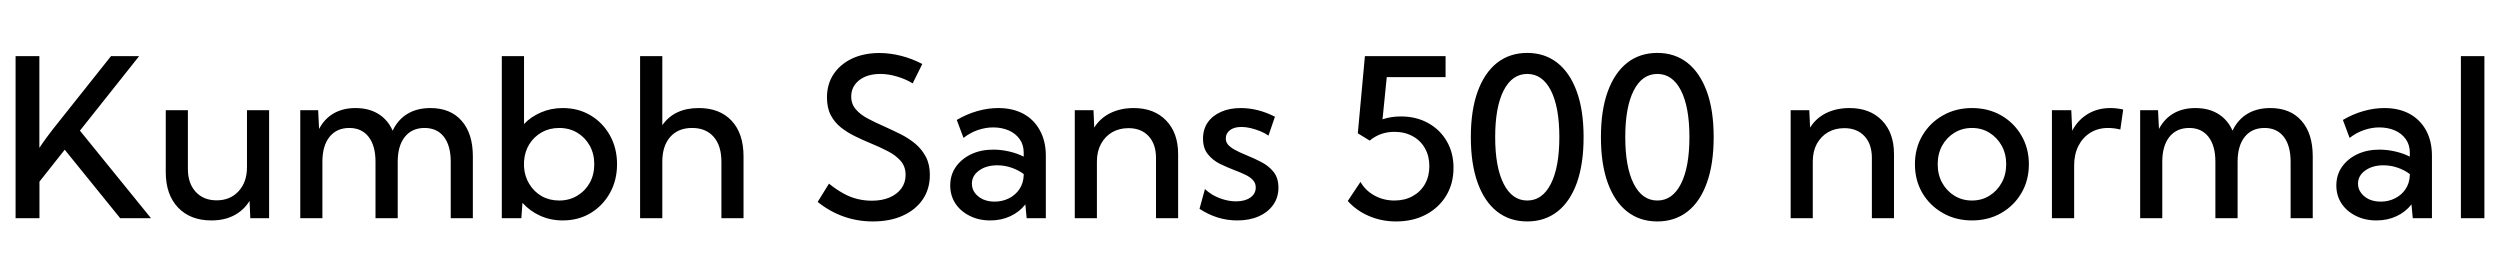
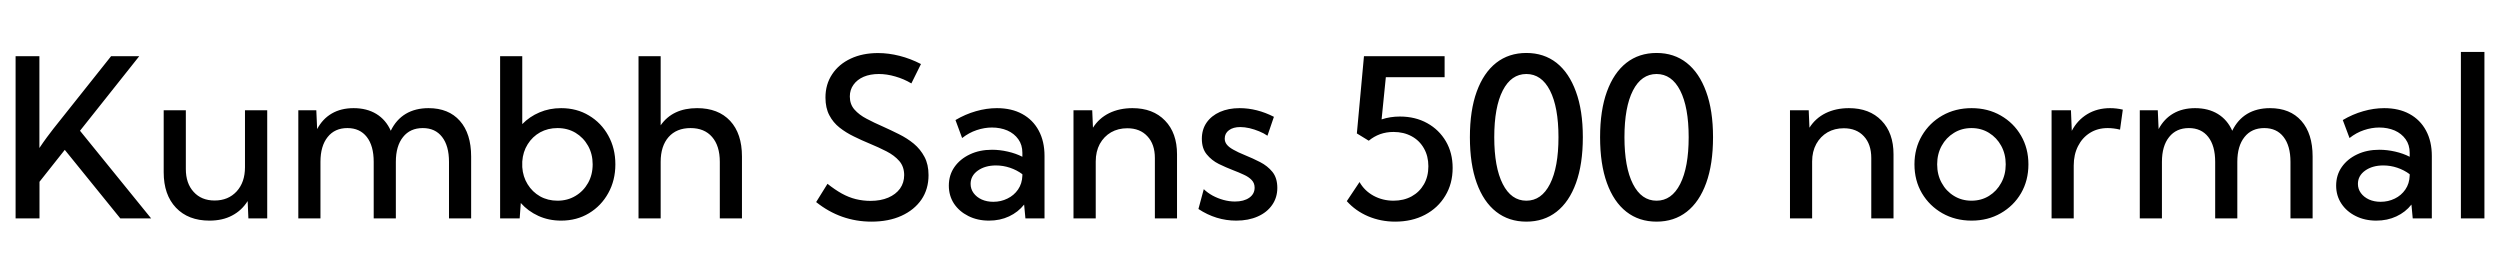
- <svg xmlns="http://www.w3.org/2000/svg" width="271.172" height="29.766">
-   <path fill="black" d="M4.28 19.70L4.28 23.67L1.69 23.67L1.69 6.09L4.27 6.09L4.27 16.04Q4.69 15.41 5.09 14.87Q5.48 14.33 5.78 13.96L5.78 13.96L12.04 6.09L15.09 6.09L8.67 14.17L16.38 23.67L13.04 23.67L7.02 16.24L4.28 19.70ZM29.19 11.95L29.19 23.67L27.15 23.67L27.07 21.79Q26.43 22.82 25.39 23.36Q24.35 23.91 22.93 23.91L22.93 23.91Q20.64 23.91 19.31 22.51Q17.98 21.11 17.98 18.67L17.98 18.67L17.98 11.95L20.38 11.95L20.38 18.32Q20.38 19.88 21.22 20.80Q22.07 21.73 23.50 21.73L23.50 21.73Q24.97 21.73 25.88 20.74Q26.79 19.75 26.79 18.13L26.79 18.13L26.79 11.95L29.19 11.95ZM51.29 16.96L51.29 23.67L48.89 23.67L48.89 17.54Q48.89 15.80 48.15 14.84Q47.40 13.88 46.05 13.88L46.05 13.88Q44.68 13.88 43.91 14.85Q43.14 15.82 43.14 17.54L43.14 17.54L43.14 23.67L40.73 23.67L40.73 17.54Q40.73 15.80 39.98 14.84Q39.23 13.88 37.89 13.88L37.89 13.88Q36.52 13.88 35.74 14.85Q34.97 15.82 34.97 17.54L34.97 17.54L34.97 23.67L32.57 23.67L32.57 11.95L34.51 11.95L34.61 13.99Q35.19 12.88 36.19 12.30Q37.20 11.72 38.55 11.72L38.55 11.72Q40.00 11.72 41.03 12.35Q42.06 12.98 42.59 14.17L42.59 14.17Q43.17 12.96 44.21 12.34Q45.25 11.72 46.68 11.72L46.68 11.72Q48.86 11.72 50.07 13.10Q51.29 14.48 51.29 16.96L51.29 16.96ZM56.67 22.00L56.55 23.67L54.43 23.67L54.43 6.09L56.84 6.09L56.84 13.45Q57.63 12.63 58.71 12.18Q59.78 11.72 61.04 11.72L61.04 11.72Q62.74 11.72 64.07 12.52Q65.39 13.31 66.16 14.69Q66.93 16.07 66.93 17.81L66.93 17.81Q66.93 19.55 66.16 20.93Q65.39 22.31 64.07 23.11Q62.74 23.91 61.04 23.91L61.04 23.91Q59.71 23.91 58.59 23.40Q57.47 22.89 56.67 22.00L56.67 22.00ZM60.66 21.75L60.66 21.75Q61.75 21.75 62.61 21.23Q63.47 20.72 63.97 19.83Q64.46 18.94 64.46 17.81L64.46 17.81Q64.46 16.69 63.97 15.80Q63.47 14.91 62.61 14.39Q61.75 13.88 60.66 13.88L60.66 13.88Q59.61 13.88 58.78 14.34Q57.94 14.81 57.42 15.63Q56.91 16.45 56.84 17.51L56.84 17.51L56.84 18.11Q56.91 19.15 57.42 19.97Q57.93 20.80 58.76 21.28Q59.60 21.75 60.66 21.75ZM71.84 23.67L69.43 23.67L69.43 6.09L71.84 6.09L71.84 13.58Q73.14 11.72 75.79 11.72L75.79 11.72Q78.07 11.72 79.36 13.10Q80.65 14.48 80.65 16.96L80.65 16.96L80.65 23.67L78.25 23.67L78.25 17.54Q78.25 15.80 77.41 14.84Q76.57 13.88 75.07 13.88L75.07 13.88Q73.56 13.88 72.70 14.85Q71.84 15.83 71.84 17.54L71.84 17.54L71.84 23.67ZM88.69 21.90L88.69 21.90L89.92 19.92Q90.70 20.55 91.46 20.97Q92.21 21.39 92.99 21.58Q93.76 21.77 94.57 21.77L94.57 21.77Q95.67 21.77 96.49 21.42Q97.31 21.07 97.77 20.44Q98.23 19.80 98.23 18.98L98.23 18.98Q98.23 18.06 97.69 17.45Q97.16 16.84 96.30 16.40Q95.45 15.96 94.48 15.56L94.48 15.56Q93.62 15.21 92.77 14.79Q91.92 14.38 91.22 13.83Q90.53 13.28 90.11 12.49Q89.70 11.70 89.70 10.57L89.70 10.57Q89.70 9.13 90.42 8.04Q91.15 6.95 92.43 6.35Q93.71 5.75 95.39 5.75L95.39 5.75Q96.53 5.75 97.72 6.05Q98.91 6.35 100.04 6.94L100.04 6.94L99 9.04Q98.18 8.55 97.26 8.29Q96.34 8.02 95.48 8.02L95.48 8.02Q94.55 8.02 93.84 8.32Q93.13 8.63 92.73 9.18Q92.33 9.73 92.33 10.46L92.33 10.46Q92.33 11.30 92.84 11.87Q93.34 12.45 94.15 12.87Q94.97 13.30 95.88 13.70L95.88 13.70Q96.77 14.10 97.66 14.54Q98.54 14.98 99.26 15.57Q99.98 16.17 100.42 17.00Q100.86 17.82 100.86 18.98L100.86 18.98Q100.86 20.50 100.09 21.63Q99.32 22.76 97.93 23.39Q96.54 24.02 94.68 24.02L94.68 24.02Q93.02 24.02 91.52 23.49Q90.01 22.96 88.69 21.90ZM113.44 16.90L113.44 23.67L111.36 23.67L111.22 22.17Q110.58 22.99 109.59 23.45Q108.61 23.91 107.41 23.91L107.41 23.91Q106.16 23.91 105.18 23.41Q104.19 22.92 103.63 22.07Q103.07 21.21 103.07 20.12L103.07 20.12Q103.07 18.97 103.68 18.10Q104.29 17.23 105.34 16.73Q106.39 16.23 107.74 16.23L107.74 16.23Q108.59 16.23 109.46 16.43Q110.33 16.63 111.04 16.99L111.04 16.99L111.04 16.56Q111.04 15.70 110.60 15.09Q110.16 14.47 109.40 14.14Q108.64 13.82 107.73 13.82L107.73 13.82Q106.92 13.82 106.08 14.10Q105.25 14.38 104.51 14.96L104.51 14.96L103.78 13.01Q104.85 12.38 106.00 12.05Q107.16 11.72 108.27 11.72L108.27 11.72Q109.86 11.72 111.02 12.35Q112.17 12.98 112.80 14.15Q113.44 15.32 113.44 16.90L113.44 16.90ZM107.88 21.87L107.88 21.87Q108.71 21.87 109.42 21.52Q110.12 21.18 110.56 20.54Q111 19.90 111.04 19.04L111.04 19.04L111.04 18.88Q110.44 18.43 109.69 18.18Q108.95 17.93 108.18 17.93L108.18 17.93Q106.99 17.93 106.21 18.49Q105.42 19.05 105.42 19.93L105.42 19.93Q105.42 20.48 105.74 20.92Q106.07 21.36 106.62 21.62Q107.18 21.87 107.88 21.87ZM127.79 16.72L127.79 23.67L125.39 23.67L125.39 17.13Q125.39 15.63 124.59 14.77Q123.79 13.90 122.40 13.90L122.40 13.90Q121.42 13.90 120.64 14.34Q119.87 14.79 119.43 15.60Q118.98 16.42 118.98 17.50L118.98 17.50L118.98 23.67L116.58 23.67L116.58 11.95L118.61 11.95L118.69 13.84Q119.33 12.81 120.45 12.26Q121.56 11.72 122.96 11.72L122.96 11.72Q125.19 11.72 126.49 13.07Q127.79 14.41 127.79 16.72L127.79 16.72ZM130.11 22.65L130.11 22.65L130.70 20.50Q131.10 20.89 131.65 21.20Q132.21 21.50 132.84 21.67Q133.46 21.84 134.07 21.84L134.07 21.84Q135.04 21.84 135.62 21.43Q136.21 21.02 136.21 20.34L136.21 20.34Q136.21 19.84 135.88 19.51Q135.56 19.17 135.03 18.93Q134.50 18.68 133.89 18.45L133.89 18.45Q133.10 18.15 132.32 17.77Q131.54 17.38 131.02 16.73Q130.49 16.09 130.49 15.04L130.49 15.04Q130.49 14.03 131.00 13.28Q131.52 12.54 132.45 12.13Q133.37 11.72 134.58 11.72L134.58 11.72Q136.45 11.72 138.29 12.66L138.29 12.66L137.59 14.71Q137.21 14.44 136.70 14.23Q136.18 14.02 135.64 13.89Q135.11 13.77 134.65 13.77L134.65 13.77Q133.89 13.77 133.42 14.11Q132.96 14.45 132.96 15.02L132.96 15.02Q132.96 15.38 133.18 15.66Q133.41 15.95 133.89 16.22Q134.38 16.50 135.21 16.84L135.21 16.84Q136.01 17.16 136.80 17.57Q137.60 17.98 138.13 18.63Q138.67 19.29 138.67 20.36L138.67 20.36Q138.67 21.41 138.11 22.21Q137.54 23.02 136.54 23.46Q135.54 23.91 134.21 23.91L134.21 23.91Q132.02 23.91 130.11 22.65ZM146.19 21.80L146.19 21.80L147.57 19.73Q148.10 20.67 149.09 21.21Q150.07 21.75 151.25 21.75L151.25 21.75Q152.37 21.75 153.22 21.28Q154.08 20.81 154.56 19.97Q155.04 19.13 155.04 18.02L155.04 18.02Q155.04 16.92 154.56 16.08Q154.08 15.23 153.22 14.77Q152.37 14.30 151.25 14.30L151.25 14.30Q150.48 14.30 149.80 14.54Q149.12 14.79 148.57 15.25L148.57 15.25L147.28 14.46L148.05 6.09L156.80 6.09L156.80 8.37L150.42 8.37L149.96 12.94Q150.89 12.63 151.95 12.63L151.95 12.63Q153.62 12.63 154.91 13.35Q156.20 14.06 156.93 15.32Q157.66 16.57 157.66 18.20L157.66 18.20Q157.66 19.91 156.87 21.22Q156.07 22.54 154.66 23.28Q153.26 24.02 151.43 24.02L151.43 24.02Q149.87 24.02 148.51 23.44Q147.14 22.86 146.19 21.80ZM165.66 24.02L165.66 24.02Q163.76 24.02 162.39 22.95Q161.02 21.88 160.28 19.83Q159.54 17.79 159.54 14.87L159.54 14.87Q159.54 11.96 160.28 9.93Q161.02 7.89 162.39 6.81Q163.76 5.74 165.66 5.74L165.66 5.74Q167.55 5.74 168.92 6.81Q170.29 7.89 171.03 9.93Q171.77 11.96 171.77 14.87L171.77 14.87Q171.77 17.79 171.04 19.83Q170.30 21.88 168.93 22.95Q167.55 24.02 165.66 24.02ZM165.66 21.75L165.66 21.75Q167.30 21.75 168.22 19.94Q169.14 18.13 169.14 14.87L169.14 14.87Q169.14 11.61 168.22 9.81Q167.30 8.02 165.66 8.02L165.66 8.02Q164.02 8.02 163.10 9.81Q162.18 11.61 162.18 14.87L162.18 14.87Q162.18 18.13 163.10 19.94Q164.02 21.75 165.66 21.75ZM179.77 24.02L179.77 24.02Q177.87 24.02 176.50 22.95Q175.13 21.88 174.39 19.83Q173.65 17.79 173.65 14.87L173.65 14.87Q173.65 11.96 174.39 9.93Q175.13 7.89 176.50 6.81Q177.87 5.74 179.77 5.74L179.77 5.74Q181.66 5.74 183.03 6.81Q184.39 7.89 185.14 9.93Q185.88 11.96 185.88 14.87L185.88 14.87Q185.88 17.79 185.14 19.83Q184.41 21.88 183.04 22.95Q181.66 24.02 179.77 24.02ZM179.77 21.75L179.77 21.75Q181.41 21.75 182.33 19.94Q183.25 18.13 183.25 14.87L183.25 14.87Q183.25 11.61 182.33 9.81Q181.41 8.02 179.77 8.02L179.77 8.02Q178.13 8.02 177.21 9.81Q176.29 11.61 176.29 14.87L176.29 14.87Q176.29 18.13 177.21 19.94Q178.13 21.75 179.77 21.75ZM205.44 16.72L205.44 23.67L203.04 23.67L203.04 17.13Q203.04 15.63 202.24 14.77Q201.43 13.90 200.05 13.90L200.05 13.90Q199.07 13.90 198.29 14.34Q197.52 14.79 197.07 15.60Q196.63 16.42 196.63 17.50L196.63 17.50L196.63 23.67L194.23 23.67L194.23 11.95L196.25 11.95L196.34 13.84Q196.98 12.81 198.09 12.26Q199.21 11.72 200.61 11.72L200.61 11.72Q202.84 11.72 204.14 13.07Q205.44 14.41 205.44 16.72L205.44 16.72ZM213.90 23.91L213.90 23.91Q212.14 23.91 210.74 23.11Q209.33 22.31 208.52 20.94Q207.71 19.56 207.71 17.81L207.71 17.81Q207.71 16.08 208.52 14.70Q209.33 13.32 210.74 12.52Q212.14 11.72 213.90 11.72L213.90 11.72Q215.67 11.72 217.07 12.52Q218.46 13.32 219.26 14.70Q220.07 16.08 220.07 17.81L220.07 17.81Q220.07 19.56 219.26 20.94Q218.46 22.31 217.07 23.11Q215.67 23.91 213.90 23.91ZM213.89 21.75L213.89 21.75Q214.96 21.75 215.79 21.23Q216.63 20.71 217.12 19.82Q217.61 18.94 217.61 17.81L217.61 17.81Q217.61 16.69 217.12 15.80Q216.63 14.92 215.79 14.40Q214.96 13.88 213.89 13.88L213.89 13.88Q212.84 13.88 211.99 14.40Q211.15 14.92 210.66 15.80Q210.18 16.69 210.18 17.81L210.18 17.81Q210.18 18.94 210.66 19.82Q211.15 20.71 211.99 21.23Q212.84 21.75 213.89 21.75ZM224.98 17.94L224.98 23.67L222.57 23.67L222.57 11.95L224.67 11.95L224.77 14.18Q225.38 13.02 226.45 12.37Q227.52 11.72 228.91 11.72L228.91 11.72Q229.25 11.72 229.60 11.76Q229.95 11.80 230.30 11.88L230.30 11.88L229.99 14.05Q229.31 13.88 228.66 13.88L228.66 13.88Q227.57 13.88 226.73 14.40Q225.90 14.92 225.44 15.83Q224.98 16.75 224.98 17.94L224.98 17.94ZM250.86 16.96L250.86 23.67L248.46 23.67L248.46 17.54Q248.46 15.80 247.72 14.84Q246.97 13.88 245.63 13.88L245.63 13.88Q244.25 13.88 243.48 14.85Q242.71 15.82 242.71 17.54L242.71 17.54L242.71 23.67L240.30 23.67L240.30 17.54Q240.30 15.80 239.55 14.84Q238.80 13.88 237.46 13.88L237.46 13.88Q236.09 13.88 235.31 14.85Q234.54 15.82 234.54 17.54L234.54 17.54L234.54 23.67L232.14 23.67L232.14 11.95L234.08 11.95L234.18 13.99Q234.76 12.88 235.76 12.30Q236.77 11.72 238.13 11.72L238.13 11.72Q239.57 11.72 240.60 12.35Q241.63 12.98 242.16 14.17L242.16 14.17Q242.74 12.96 243.78 12.34Q244.82 11.72 246.25 11.72L246.25 11.72Q248.43 11.72 249.64 13.10Q250.86 14.48 250.86 16.96L250.86 16.96ZM263.79 16.90L263.79 23.67L261.71 23.67L261.57 22.17Q260.93 22.99 259.95 23.45Q258.96 23.91 257.77 23.91L257.77 23.91Q256.51 23.91 255.53 23.41Q254.54 22.92 253.98 22.07Q253.42 21.21 253.42 20.12L253.42 20.12Q253.42 18.97 254.03 18.10Q254.64 17.23 255.69 16.73Q256.75 16.23 258.09 16.23L258.09 16.23Q258.94 16.23 259.81 16.43Q260.68 16.63 261.39 16.99L261.39 16.99L261.39 16.56Q261.39 15.70 260.95 15.09Q260.51 14.47 259.75 14.14Q259.00 13.82 258.08 13.82L258.08 13.82Q257.27 13.82 256.44 14.10Q255.60 14.38 254.86 14.96L254.86 14.96L254.13 13.01Q255.20 12.38 256.35 12.05Q257.51 11.72 258.62 11.72L258.62 11.72Q260.21 11.72 261.37 12.35Q262.52 12.98 263.16 14.15Q263.79 15.32 263.79 16.90L263.79 16.90ZM258.23 21.87L258.23 21.87Q259.07 21.87 259.77 21.52Q260.47 21.18 260.91 20.54Q261.35 19.90 261.39 19.04L261.39 19.04L261.39 18.88Q260.79 18.43 260.04 18.18Q259.30 17.93 258.53 17.93L258.53 17.93Q257.34 17.93 256.56 18.49Q255.77 19.05 255.77 19.93L255.77 19.93Q255.77 20.48 256.10 20.92Q256.42 21.36 256.97 21.62Q257.53 21.87 258.23 21.87ZM269.48 6.09L269.48 23.67L266.93 23.67L266.93 6.09L269.48 6.09Z" />
+ <svg xmlns="http://www.w3.org/2000/svg" width="270.938" height="29.766">
+   <path fill="black" d="M4.28 19.70L4.28 23.67L1.69 23.67L1.69 6.09L4.27 6.09L4.27 16.04Q4.69 15.41 5.09 14.87Q5.48 14.33 5.78 13.96L5.78 13.96L12.04 6.09L15.09 6.09L8.67 14.17L16.38 23.67L13.04 23.67L7.02 16.24L4.28 19.70ZM28.96 11.95L28.96 23.67L26.92 23.67L26.84 21.79Q26.19 22.82 25.15 23.36Q24.12 23.91 22.70 23.91L22.70 23.91Q20.40 23.91 19.07 22.51Q17.74 21.11 17.74 18.67L17.74 18.67L17.74 11.95L20.14 11.95L20.14 18.32Q20.14 19.88 20.99 20.80Q21.83 21.73 23.26 21.73L23.26 21.73Q24.74 21.73 25.65 20.74Q26.55 19.75 26.55 18.13L26.55 18.13L26.55 11.95L28.96 11.95ZM51.06 16.96L51.06 23.67L48.66 23.67L48.66 17.54Q48.66 15.80 47.91 14.84Q47.17 13.88 45.82 13.88L45.82 13.88Q44.45 13.88 43.68 14.85Q42.90 15.82 42.90 17.54L42.90 17.54L42.90 23.67L40.50 23.67L40.50 17.54Q40.50 15.80 39.75 14.84Q39 13.88 37.65 13.88L37.65 13.88Q36.28 13.88 35.51 14.85Q34.73 15.82 34.73 17.54L34.73 17.54L34.73 23.67L32.33 23.67L32.33 11.95L34.28 11.95L34.37 13.99Q34.96 12.88 35.96 12.30Q36.96 11.72 38.32 11.72L38.32 11.72Q39.76 11.72 40.79 12.35Q41.82 12.98 42.35 14.17L42.35 14.17Q42.94 12.96 43.97 12.34Q45.01 11.72 46.44 11.72L46.44 11.72Q48.62 11.72 49.84 13.10Q51.06 14.48 51.06 16.96L51.06 16.96ZM56.44 22.00L56.32 23.67L54.20 23.67L54.20 6.09L56.60 6.09L56.60 13.45Q57.40 12.63 58.47 12.18Q59.54 11.72 60.81 11.72L60.81 11.72Q62.51 11.72 63.83 12.52Q65.16 13.31 65.92 14.69Q66.69 16.07 66.69 17.81L66.69 17.81Q66.69 19.55 65.92 20.93Q65.16 22.31 63.83 23.11Q62.51 23.91 60.81 23.91L60.81 23.91Q59.47 23.91 58.35 23.40Q57.23 22.89 56.44 22.00L56.44 22.00ZM60.42 21.75L60.42 21.75Q61.51 21.75 62.37 21.23Q63.23 20.72 63.73 19.83Q64.23 18.94 64.23 17.81L64.23 17.81Q64.23 16.69 63.73 15.80Q63.23 14.91 62.37 14.39Q61.51 13.88 60.42 13.88L60.42 13.88Q59.38 13.88 58.54 14.34Q57.70 14.81 57.19 15.63Q56.67 16.45 56.60 17.51L56.60 17.51L56.60 18.11Q56.67 19.15 57.18 19.97Q57.69 20.80 58.53 21.28Q59.37 21.75 60.42 21.75ZM71.60 23.67L69.20 23.67L69.20 6.09L71.60 6.09L71.60 13.58Q72.90 11.72 75.55 11.72L75.55 11.72Q77.84 11.72 79.13 13.10Q80.41 14.48 80.41 16.96L80.41 16.96L80.41 23.67L78.01 23.67L78.01 17.54Q78.01 15.80 77.17 14.84Q76.34 13.88 74.84 13.88L74.84 13.88Q73.32 13.88 72.46 14.85Q71.60 15.83 71.60 17.54L71.60 17.54L71.60 23.67ZM88.45 21.90L88.45 21.90L89.68 19.92Q90.47 20.55 91.22 20.97Q91.98 21.39 92.75 21.58Q93.53 21.77 94.34 21.77L94.34 21.77Q95.44 21.77 96.26 21.42Q97.08 21.07 97.54 20.44Q97.99 19.80 97.99 18.98L97.99 18.98Q97.99 18.06 97.46 17.45Q96.93 16.84 96.07 16.40Q95.21 15.96 94.24 15.56L94.24 15.56Q93.39 15.21 92.54 14.79Q91.69 14.38 90.99 13.83Q90.29 13.28 89.88 12.49Q89.46 11.70 89.46 10.57L89.46 10.57Q89.46 9.13 90.19 8.04Q90.91 6.95 92.20 6.35Q93.48 5.75 95.16 5.75L95.16 5.75Q96.29 5.75 97.48 6.05Q98.67 6.35 99.81 6.94L99.81 6.94L98.77 9.04Q97.95 8.55 97.03 8.29Q96.11 8.02 95.25 8.02L95.25 8.02Q94.31 8.02 93.60 8.32Q92.89 8.63 92.50 9.18Q92.10 9.73 92.10 10.46L92.10 10.46Q92.10 11.30 92.60 11.87Q93.11 12.45 93.92 12.87Q94.73 13.30 95.65 13.70L95.65 13.70Q96.54 14.10 97.42 14.54Q98.31 14.98 99.03 15.57Q99.75 16.17 100.19 17.00Q100.63 17.82 100.63 18.98L100.63 18.98Q100.63 20.50 99.86 21.63Q99.08 22.76 97.69 23.39Q96.30 24.02 94.44 24.02L94.44 24.02Q92.79 24.02 91.28 23.49Q89.78 22.96 88.45 21.90ZM113.20 16.90L113.20 23.67L111.13 23.67L110.99 22.17Q110.34 22.99 109.36 23.45Q108.38 23.91 107.18 23.91L107.18 23.91Q105.93 23.91 104.94 23.41Q103.96 22.92 103.39 22.07Q102.83 21.21 102.83 20.12L102.83 20.12Q102.83 18.97 103.44 18.10Q104.05 17.23 105.11 16.73Q106.16 16.23 107.51 16.23L107.51 16.23Q108.35 16.23 109.22 16.43Q110.10 16.63 110.80 16.99L110.80 16.99L110.80 16.56Q110.80 15.70 110.36 15.09Q109.92 14.47 109.17 14.14Q108.41 13.82 107.50 13.82L107.50 13.82Q106.69 13.82 105.85 14.10Q105.01 14.38 104.27 14.96L104.27 14.96L103.55 13.01Q104.61 12.38 105.77 12.05Q106.92 11.72 108.04 11.72L108.04 11.72Q109.63 11.72 110.78 12.35Q111.94 12.98 112.57 14.15Q113.20 15.32 113.20 16.90L113.20 16.90ZM107.65 21.87L107.65 21.87Q108.48 21.87 109.18 21.52Q109.89 21.18 110.33 20.54Q110.77 19.90 110.80 19.04L110.80 19.04L110.80 18.88Q110.20 18.43 109.46 18.18Q108.71 17.93 107.94 17.93L107.94 17.93Q106.76 17.93 105.97 18.49Q105.19 19.05 105.19 19.93L105.19 19.93Q105.19 20.48 105.51 20.92Q105.83 21.36 106.39 21.62Q106.95 21.87 107.65 21.87ZM127.56 16.72L127.56 23.67L125.16 23.67L125.16 17.13Q125.16 15.63 124.35 14.77Q123.55 13.90 122.17 13.90L122.17 13.90Q121.18 13.90 120.41 14.34Q119.64 14.79 119.19 15.60Q118.75 16.42 118.75 17.50L118.75 17.50L118.75 23.67L116.34 23.67L116.34 11.95L118.37 11.95L118.45 13.84Q119.10 12.81 120.21 12.26Q121.32 11.72 122.73 11.72L122.73 11.72Q124.96 11.72 126.26 13.07Q127.56 14.41 127.56 16.72L127.56 16.72ZM129.88 22.65L129.88 22.65L130.46 20.50Q130.86 20.89 131.42 21.20Q131.98 21.50 132.60 21.67Q133.23 21.84 133.84 21.84L133.84 21.84Q134.80 21.84 135.39 21.43Q135.97 21.02 135.97 20.34L135.97 20.34Q135.97 19.84 135.65 19.51Q135.33 19.17 134.79 18.93Q134.26 18.68 133.65 18.45L133.65 18.45Q132.87 18.15 132.09 17.77Q131.31 17.38 130.78 16.73Q130.25 16.09 130.25 15.04L130.25 15.04Q130.25 14.03 130.77 13.28Q131.29 12.54 132.21 12.13Q133.14 11.72 134.34 11.72L134.34 11.72Q136.22 11.72 138.06 12.66L138.06 12.66L137.36 14.71Q136.98 14.44 136.46 14.23Q135.95 14.02 135.41 13.89Q134.87 13.77 134.41 13.77L134.41 13.77Q133.65 13.77 133.19 14.11Q132.73 14.45 132.73 15.02L132.73 15.02Q132.73 15.38 132.95 15.66Q133.17 15.95 133.66 16.22Q134.14 16.50 134.98 16.84L134.98 16.84Q135.77 17.16 136.57 17.57Q137.37 17.98 137.90 18.63Q138.43 19.29 138.43 20.36L138.43 20.36Q138.43 21.41 137.87 22.21Q137.31 23.02 136.31 23.46Q135.30 23.91 133.98 23.91L133.98 23.91Q131.79 23.91 129.88 22.65ZM145.96 21.80L145.96 21.80L147.34 19.73Q147.87 20.67 148.85 21.21Q149.84 21.75 151.02 21.75L151.02 21.75Q152.13 21.75 152.99 21.28Q153.84 20.81 154.32 19.97Q154.80 19.13 154.80 18.02L154.80 18.02Q154.80 16.92 154.32 16.08Q153.84 15.23 152.99 14.77Q152.13 14.30 151.02 14.30L151.02 14.30Q150.25 14.30 149.57 14.54Q148.89 14.79 148.34 15.25L148.34 15.25L147.05 14.46L147.82 6.09L156.56 6.09L156.56 8.37L150.19 8.37L149.73 12.94Q150.66 12.63 151.71 12.63L151.71 12.63Q153.39 12.63 154.68 13.35Q155.96 14.06 156.70 15.32Q157.43 16.57 157.43 18.20L157.43 18.20Q157.43 19.91 156.63 21.22Q155.84 22.54 154.43 23.28Q153.02 24.02 151.20 24.02L151.20 24.02Q149.64 24.02 148.27 23.44Q146.91 22.86 145.96 21.80ZM165.42 24.02L165.42 24.02Q163.52 24.02 162.15 22.95Q160.78 21.88 160.04 19.83Q159.30 17.79 159.30 14.87L159.30 14.87Q159.30 11.96 160.04 9.93Q160.78 7.89 162.15 6.81Q163.52 5.74 165.42 5.74L165.42 5.74Q167.32 5.74 168.69 6.81Q170.05 7.89 170.79 9.93Q171.54 11.96 171.54 14.87L171.54 14.87Q171.54 17.79 170.80 19.83Q170.06 21.88 168.69 22.95Q167.32 24.02 165.42 24.02ZM165.42 21.75L165.42 21.75Q167.06 21.75 167.98 19.94Q168.90 18.13 168.90 14.87L168.90 14.87Q168.90 11.61 167.98 9.81Q167.06 8.02 165.42 8.02L165.42 8.02Q163.78 8.02 162.86 9.81Q161.94 11.61 161.94 14.87L161.94 14.87Q161.94 18.13 162.86 19.94Q163.78 21.75 165.42 21.75ZM179.53 24.02L179.53 24.02Q177.63 24.02 176.26 22.95Q174.89 21.88 174.15 19.83Q173.41 17.79 173.41 14.87L173.41 14.87Q173.41 11.96 174.15 9.93Q174.89 7.89 176.26 6.81Q177.63 5.74 179.53 5.74L179.53 5.74Q181.43 5.74 182.79 6.81Q184.16 7.89 184.90 9.93Q185.65 11.96 185.65 14.87L185.65 14.87Q185.65 17.79 184.91 19.83Q184.17 21.88 182.80 22.95Q181.43 24.02 179.53 24.02ZM179.53 21.75L179.53 21.75Q181.17 21.75 182.09 19.94Q183.01 18.13 183.01 14.87L183.01 14.87Q183.01 11.61 182.09 9.81Q181.17 8.02 179.53 8.02L179.53 8.02Q177.89 8.02 176.97 9.81Q176.05 11.61 176.05 14.87L176.05 14.87Q176.05 18.13 176.97 19.94Q177.89 21.75 179.53 21.75ZM205.21 16.72L205.21 23.67L202.80 23.67L202.80 17.13Q202.80 15.63 202.00 14.77Q201.20 13.90 199.82 13.90L199.82 13.90Q198.83 13.90 198.06 14.34Q197.29 14.79 196.84 15.60Q196.39 16.42 196.39 17.50L196.39 17.50L196.39 23.67L193.99 23.67L193.99 11.95L196.02 11.95L196.10 13.84Q196.75 12.81 197.86 12.26Q198.97 11.72 200.38 11.72L200.38 11.72Q202.61 11.72 203.91 13.07Q205.21 14.41 205.21 16.72L205.21 16.72ZM213.67 23.91L213.67 23.91Q211.91 23.91 210.50 23.11Q209.10 22.31 208.29 20.94Q207.48 19.56 207.48 17.81L207.48 17.81Q207.48 16.08 208.29 14.70Q209.10 13.32 210.50 12.52Q211.91 11.72 213.67 11.72L213.67 11.72Q215.44 11.72 216.83 12.52Q218.23 13.32 219.03 14.70Q219.83 16.08 219.83 17.81L219.83 17.81Q219.83 19.56 219.03 20.94Q218.23 22.31 216.83 23.11Q215.44 23.91 213.67 23.91ZM213.66 21.75L213.66 21.75Q214.72 21.75 215.56 21.23Q216.40 20.71 216.88 19.82Q217.37 18.94 217.37 17.81L217.37 17.81Q217.37 16.69 216.88 15.80Q216.40 14.92 215.56 14.40Q214.72 13.88 213.66 13.88L213.66 13.88Q212.60 13.88 211.76 14.40Q210.91 14.92 210.43 15.80Q209.94 16.69 209.94 17.81L209.94 17.81Q209.94 18.94 210.43 19.82Q210.91 20.71 211.76 21.23Q212.60 21.75 213.66 21.75ZM224.74 17.94L224.74 23.67L222.34 23.67L222.34 11.95L224.44 11.95L224.53 14.18Q225.14 13.02 226.21 12.37Q227.29 11.72 228.68 11.72L228.68 11.72Q229.02 11.72 229.37 11.76Q229.71 11.80 230.06 11.88L230.06 11.88L229.76 14.05Q229.08 13.88 228.42 13.88L228.42 13.88Q227.33 13.88 226.50 14.40Q225.67 14.92 225.21 15.83Q224.74 16.75 224.74 17.94L224.74 17.94ZM250.63 16.96L250.63 23.67L248.23 23.67L248.23 17.54Q248.23 15.80 247.48 14.84Q246.74 13.88 245.39 13.88L245.39 13.88Q244.02 13.88 243.25 14.85Q242.47 15.82 242.47 17.54L242.47 17.54L242.47 23.67L240.07 23.67L240.07 17.54Q240.07 15.80 239.32 14.84Q238.57 13.88 237.22 13.88L237.22 13.88Q235.85 13.88 235.08 14.85Q234.30 15.82 234.30 17.54L234.30 17.54L234.30 23.67L231.90 23.67L231.90 11.95L233.85 11.95L233.94 13.99Q234.53 12.88 235.53 12.30Q236.53 11.72 237.89 11.72L237.89 11.72Q239.33 11.72 240.36 12.35Q241.39 12.98 241.92 14.17L241.92 14.17Q242.51 12.96 243.54 12.34Q244.58 11.72 246.01 11.72L246.01 11.72Q248.19 11.72 249.41 13.10Q250.63 14.48 250.63 16.96L250.63 16.96ZM263.55 16.90L263.55 23.67L261.48 23.67L261.34 22.17Q260.70 22.99 259.71 23.45Q258.73 23.91 257.53 23.91L257.53 23.91Q256.28 23.91 255.29 23.41Q254.31 22.92 253.75 22.07Q253.18 21.21 253.18 20.12L253.18 20.12Q253.18 18.97 253.79 18.10Q254.40 17.23 255.46 16.73Q256.51 16.23 257.86 16.23L257.86 16.23Q258.70 16.23 259.58 16.43Q260.45 16.63 261.15 16.99L261.15 16.99L261.15 16.56Q261.15 15.70 260.71 15.09Q260.27 14.47 259.52 14.14Q258.76 13.82 257.85 13.82L257.85 13.82Q257.04 13.82 256.20 14.10Q255.36 14.38 254.63 14.96L254.63 14.96L253.90 13.01Q254.96 12.38 256.12 12.05Q257.27 11.72 258.39 11.72L258.39 11.72Q259.98 11.72 261.13 12.35Q262.29 12.98 262.92 14.15Q263.55 15.32 263.55 16.90L263.55 16.90ZM258 21.87L258 21.87Q258.83 21.87 259.54 21.52Q260.24 21.18 260.68 20.54Q261.12 19.90 261.15 19.04L261.15 19.04L261.15 18.88Q260.55 18.43 259.81 18.18Q259.07 17.93 258.29 17.93L258.29 17.93Q257.11 17.93 256.32 18.49Q255.54 19.05 255.54 19.93L255.54 19.93Q255.54 20.48 255.86 20.92Q256.18 21.36 256.74 21.62Q257.30 21.87 258 21.87ZM269.25 5.63L269.25 23.67L266.70 23.67L266.70 5.63L269.25 5.63Z" />
</svg>
